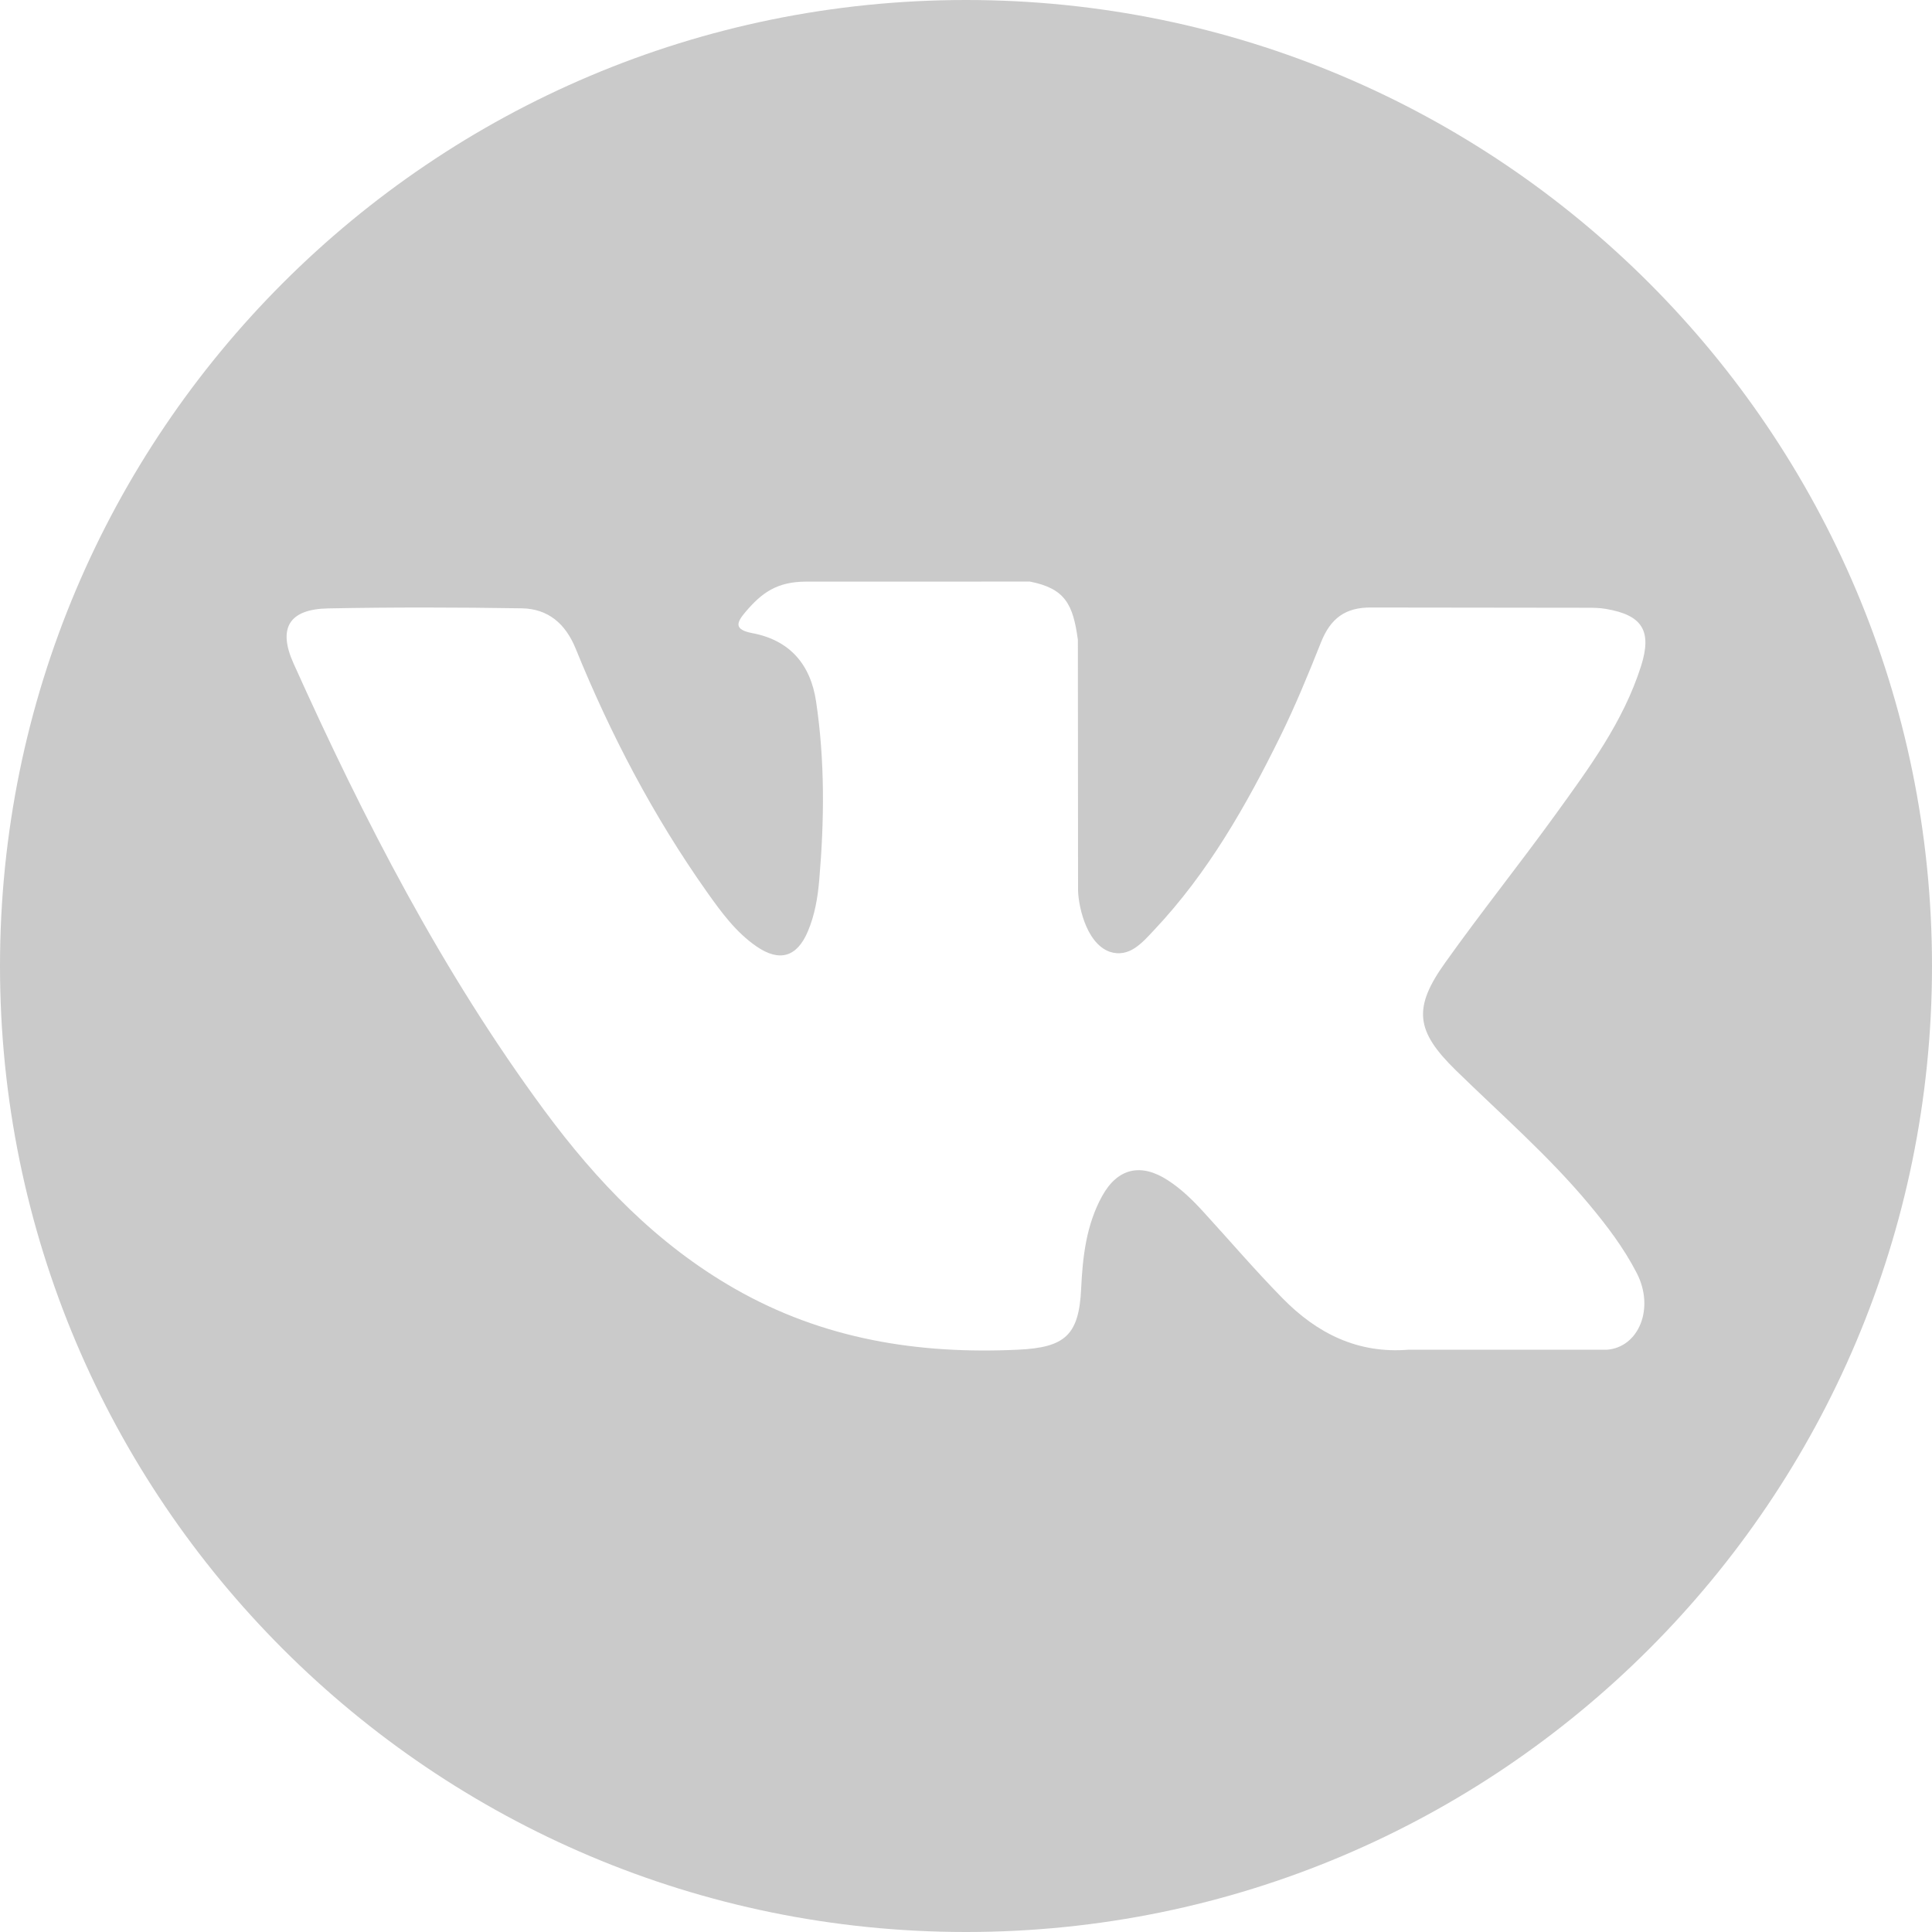
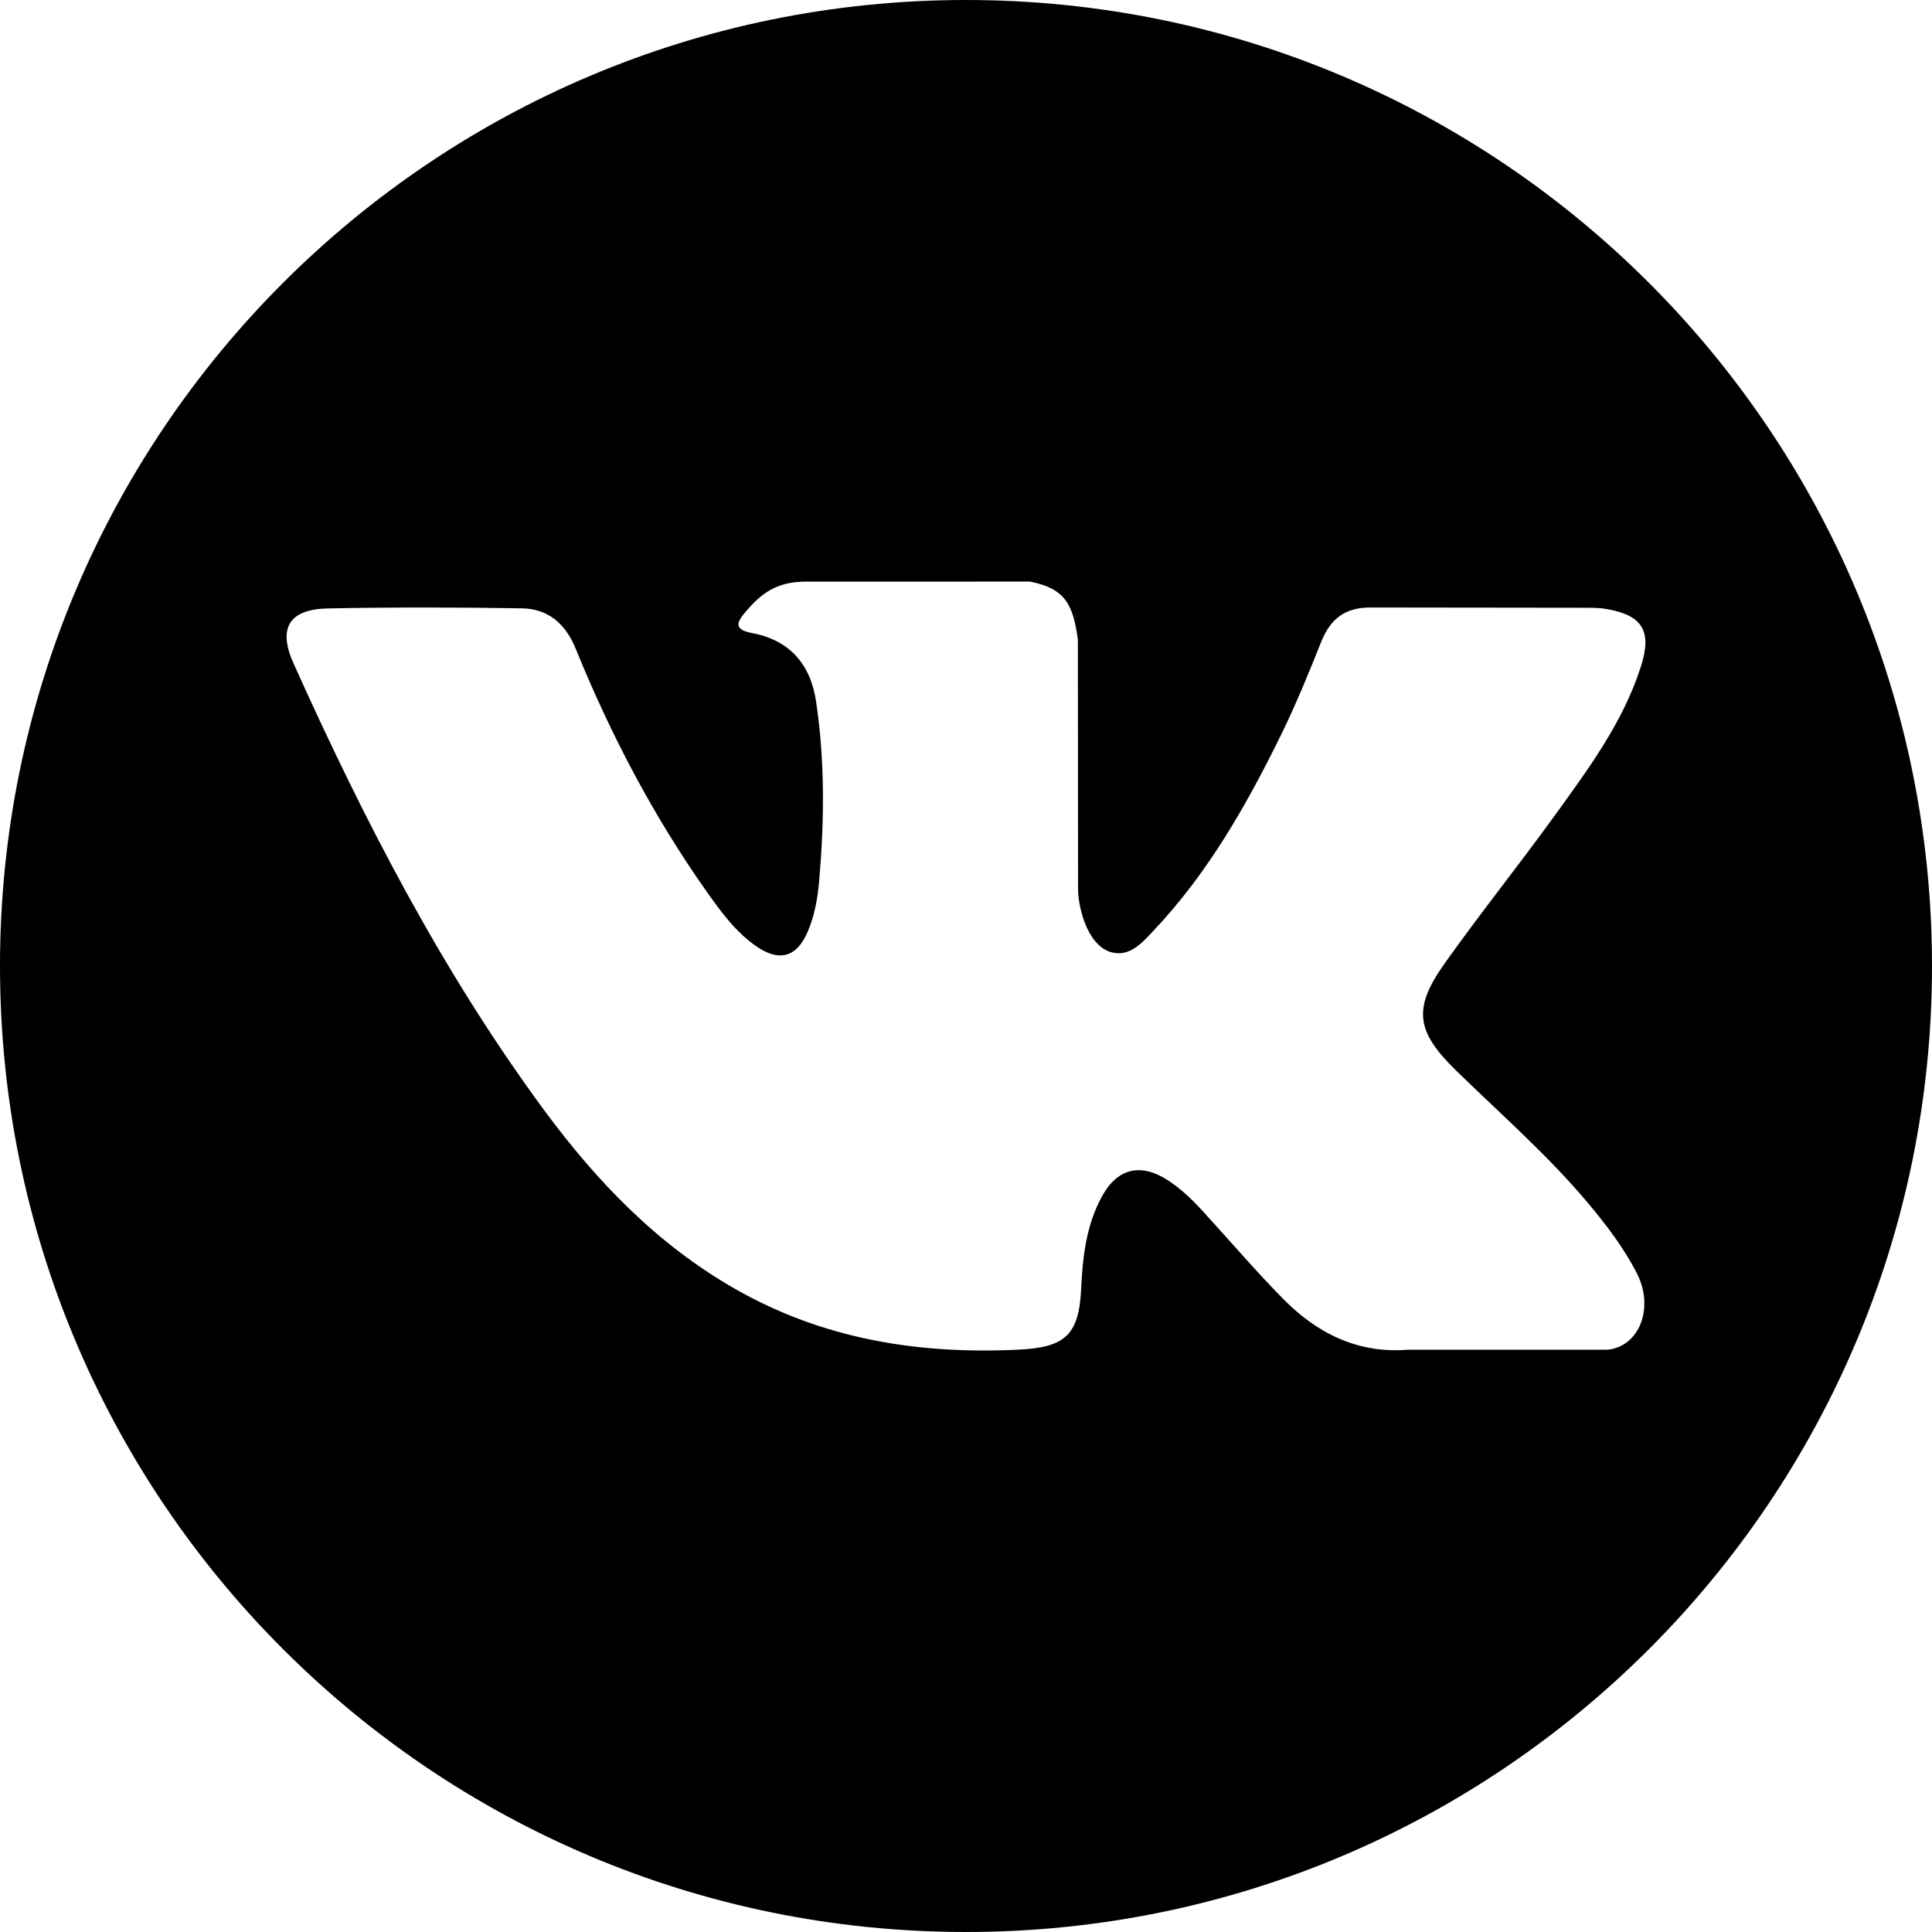
<svg xmlns="http://www.w3.org/2000/svg" width="45" height="45" viewBox="0 0 45 45" fill="none">
-   <path d="M22.5 0C10.074 0 0 10.074 0 22.5C0 34.926 10.074 45 22.5 45C34.926 45 45 34.926 45 22.5C45 10.074 34.926 0 22.5 0ZM33.913 24.933C34.962 25.958 36.071 26.922 37.013 28.052C37.43 28.552 37.823 29.069 38.122 29.65C38.55 30.479 38.164 31.389 37.422 31.438L32.812 31.437C31.622 31.535 30.674 31.055 29.875 30.241C29.238 29.593 28.646 28.9 28.032 28.229C27.781 27.954 27.517 27.695 27.202 27.491C26.574 27.082 26.028 27.207 25.668 27.864C25.301 28.532 25.217 29.272 25.182 30.015C25.132 31.102 24.804 31.386 23.713 31.437C21.383 31.547 19.172 31.193 17.117 30.018C15.304 28.982 13.901 27.519 12.678 25.863C10.297 22.635 8.474 19.092 6.835 15.448C6.467 14.627 6.736 14.188 7.642 14.171C9.146 14.142 10.651 14.145 12.155 14.169C12.768 14.179 13.173 14.529 13.408 15.107C14.221 17.107 15.218 19.011 16.466 20.776C16.799 21.245 17.139 21.714 17.623 22.046C18.157 22.413 18.564 22.291 18.816 21.695C18.977 21.316 19.046 20.911 19.081 20.505C19.201 19.114 19.215 17.724 19.008 16.339C18.879 15.472 18.392 14.912 17.528 14.748C17.088 14.665 17.152 14.502 17.366 14.251C17.738 13.816 18.086 13.547 18.781 13.547L23.989 13.546C24.81 13.708 24.994 14.076 25.106 14.903L25.11 20.69C25.101 21.01 25.271 21.959 25.845 22.168C26.306 22.32 26.61 21.951 26.885 21.659C28.134 20.334 29.024 18.77 29.821 17.151C30.172 16.437 30.476 15.698 30.77 14.957C30.989 14.41 31.33 14.141 31.948 14.15L36.963 14.156C37.111 14.156 37.261 14.157 37.407 14.183C38.252 14.327 38.484 14.691 38.223 15.515C37.811 16.811 37.011 17.89 36.23 18.972C35.392 20.13 34.498 21.248 33.669 22.411C32.906 23.475 32.967 24.01 33.913 24.933Z" fill="#CACACA" />
+   <path d="M22.5 0C10.074 0 0 10.074 0 22.5C0 34.926 10.074 45 22.5 45C34.926 45 45 34.926 45 22.5C45 10.074 34.926 0 22.5 0ZM33.913 24.933C34.962 25.958 36.071 26.922 37.013 28.052C37.43 28.552 37.823 29.069 38.122 29.65C38.55 30.479 38.164 31.389 37.422 31.438L32.812 31.437C31.622 31.535 30.674 31.055 29.875 30.241C29.238 29.593 28.646 28.9 28.032 28.229C27.781 27.954 27.517 27.695 27.202 27.491C26.574 27.082 26.028 27.207 25.668 27.864C25.301 28.532 25.217 29.272 25.182 30.015C25.132 31.102 24.804 31.386 23.713 31.437C21.383 31.547 19.172 31.193 17.117 30.018C15.304 28.982 13.901 27.519 12.678 25.863C10.297 22.635 8.474 19.092 6.835 15.448C6.467 14.627 6.736 14.188 7.642 14.171C9.146 14.142 10.651 14.145 12.155 14.169C12.768 14.179 13.173 14.529 13.408 15.107C14.221 17.107 15.218 19.011 16.466 20.776C16.799 21.245 17.139 21.714 17.623 22.046C18.157 22.413 18.564 22.291 18.816 21.695C18.977 21.316 19.046 20.911 19.081 20.505C19.201 19.114 19.215 17.724 19.008 16.339C18.879 15.472 18.392 14.912 17.528 14.748C17.088 14.665 17.152 14.502 17.366 14.251C17.738 13.816 18.086 13.547 18.781 13.547L23.989 13.546C24.81 13.708 24.994 14.076 25.106 14.903L25.11 20.69C25.101 21.01 25.271 21.959 25.845 22.168C26.306 22.32 26.61 21.951 26.885 21.659C28.134 20.334 29.024 18.77 29.821 17.151C30.172 16.437 30.476 15.698 30.77 14.957C30.989 14.41 31.33 14.141 31.948 14.15L36.963 14.156C37.111 14.156 37.261 14.157 37.407 14.183C38.252 14.327 38.484 14.691 38.223 15.515C37.811 16.811 37.011 17.89 36.23 18.972C35.392 20.13 34.498 21.248 33.669 22.411C32.906 23.475 32.967 24.01 33.913 24.933Z" fill="currentColor" />
</svg>
